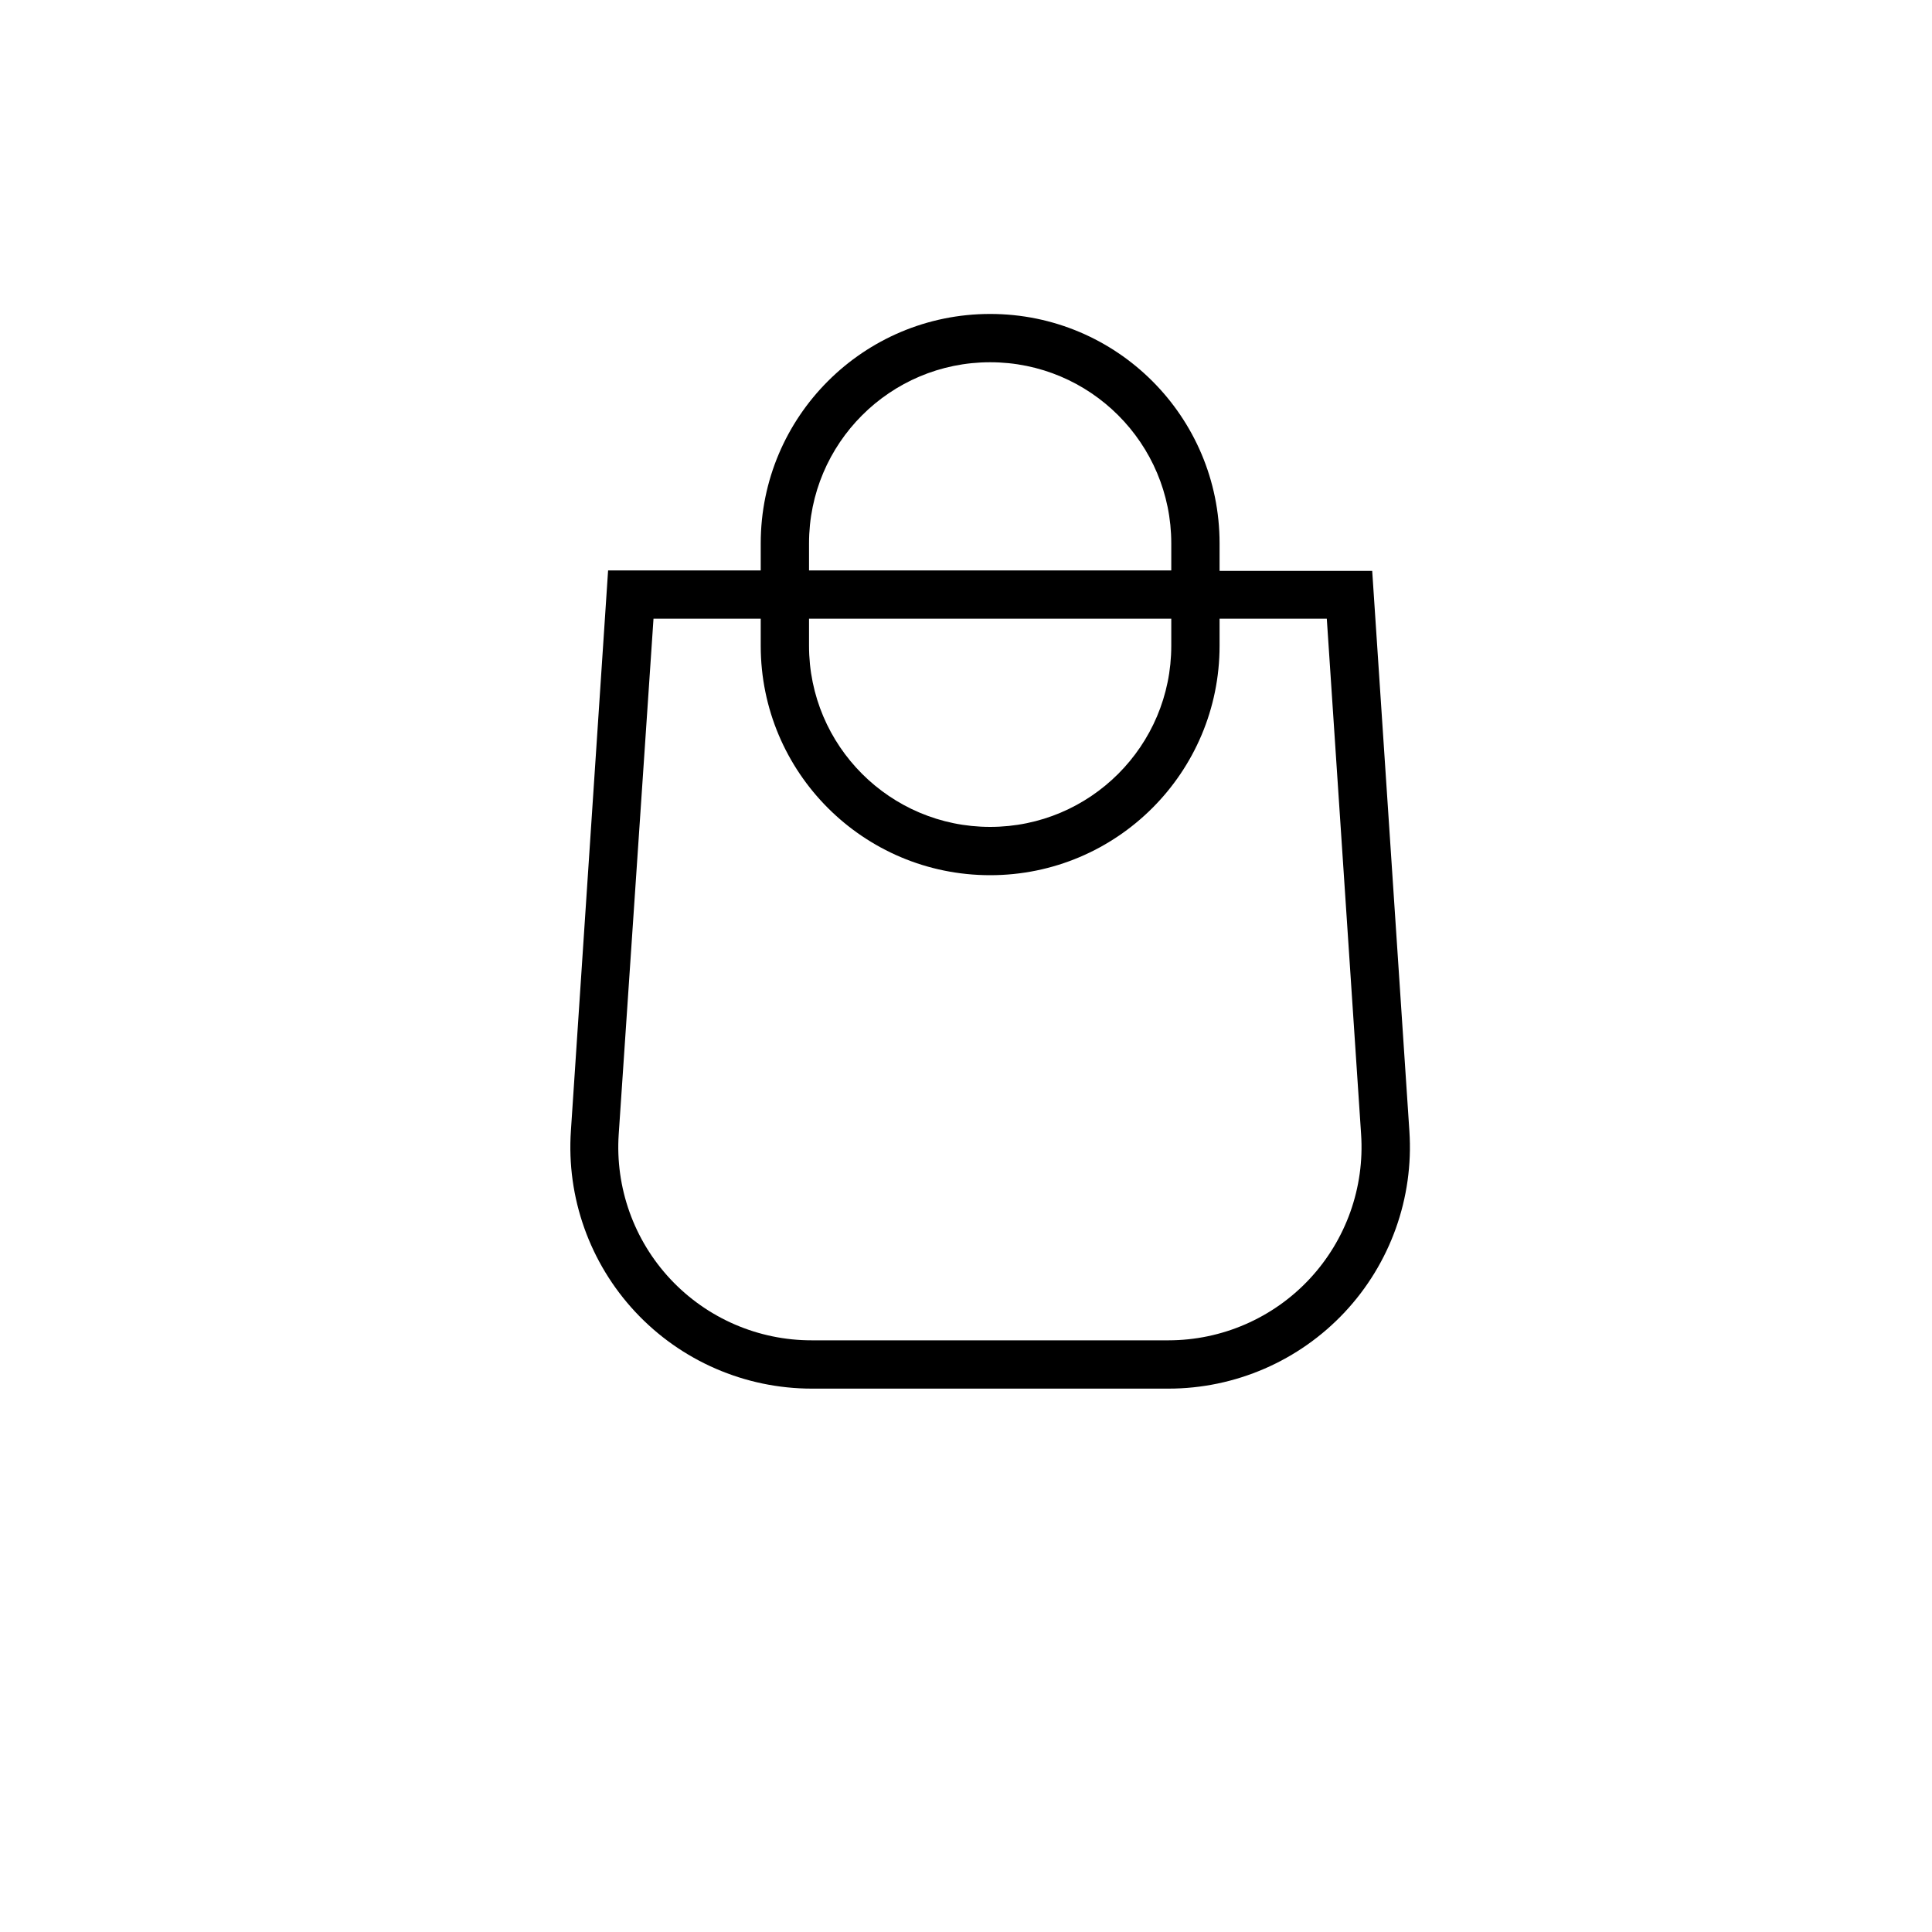
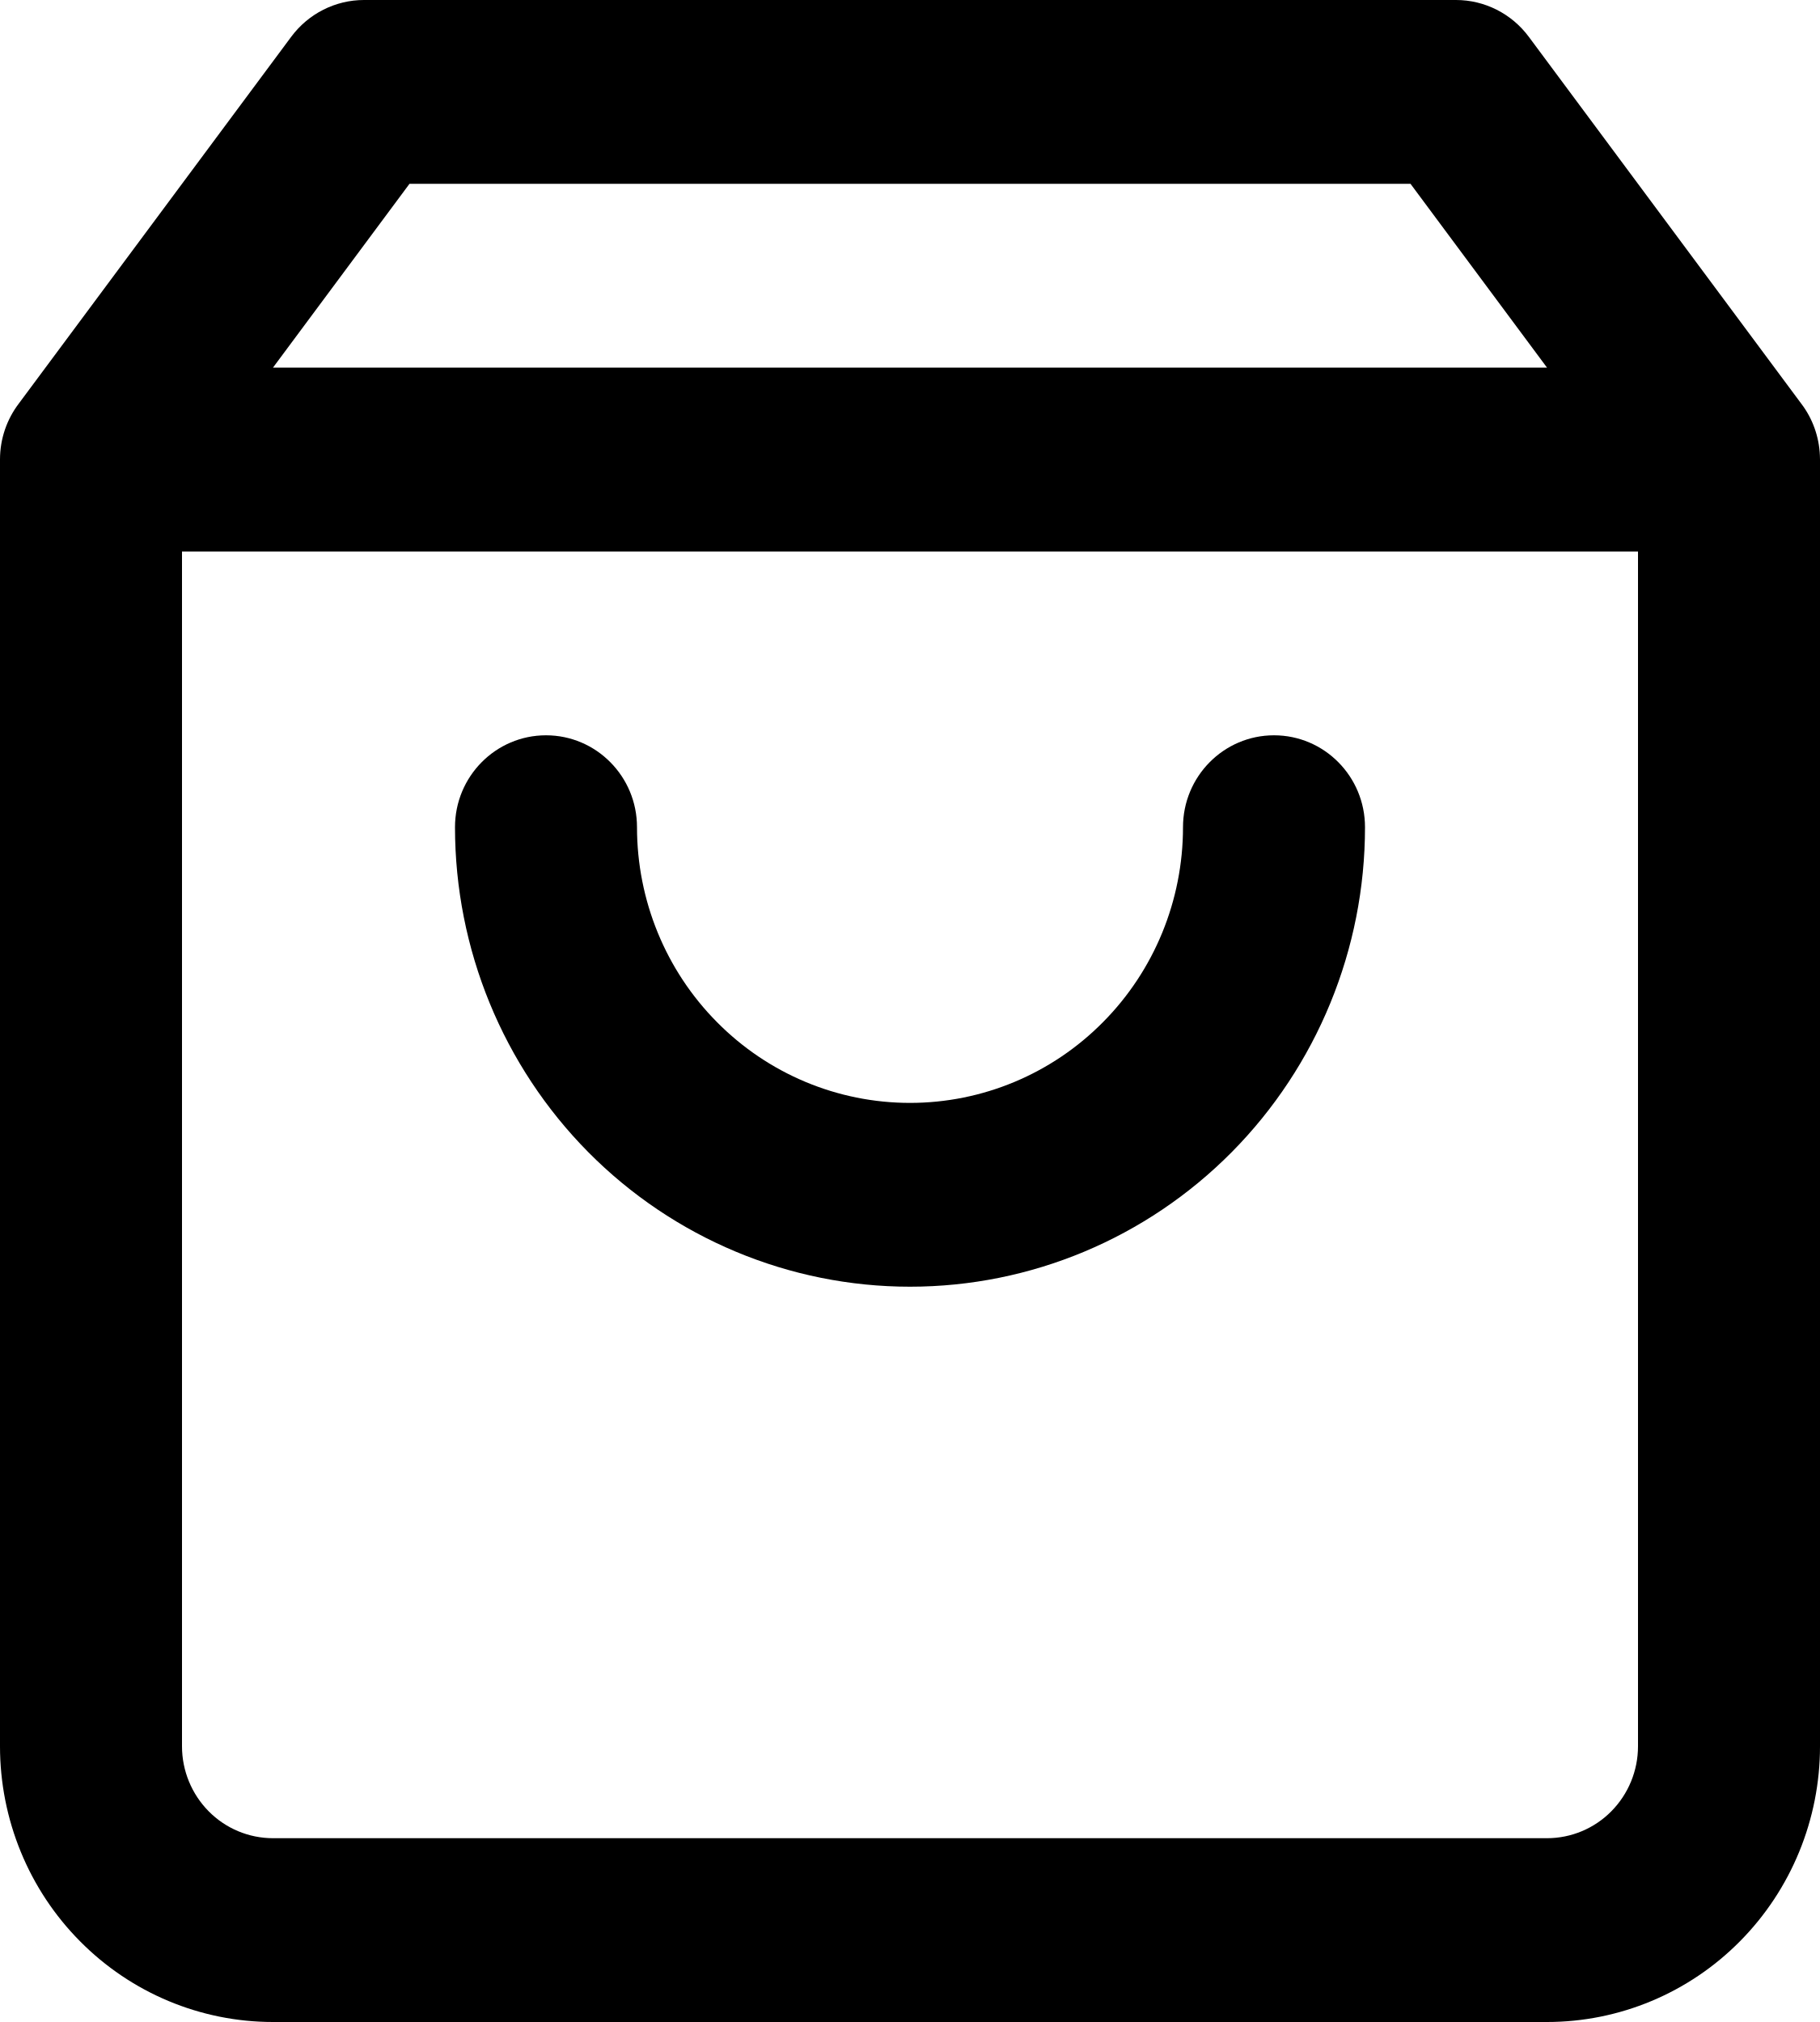
- <svg xmlns="http://www.w3.org/2000/svg" fill="none" class="icon icon-cart" viewBox="0 0 40 40">
-   <path fill="currentColor" fill-rule="evenodd" d="M20.5 6.5a4.75 4.75 0 0 0-4.75 4.75v.56h-3.16l-.77 11.6a5 5 0 0 0 4.99 5.34h7.38a5 5 0 0 0 4.99-5.33l-.77-11.6h-3.16v-.57A4.75 4.75 0 0 0 20.5 6.5m3.75 5.31v-.56a3.75 3.75 0 1 0-7.5 0v.56zm-7.5 1h7.5v.56a3.75 3.75 0 1 1-7.5 0zm-1 0v.56a4.75 4.75 0 1 0 9.5 0v-.56h2.22l.71 10.67a4 4 0 0 1-3.99 4.27h-7.38a4 4 0 0 1-4-4.27l.72-10.67z" />
+ <svg xmlns="http://www.w3.org/2000/svg" class="icon icon-cart-empty" height="20" width="18" viewBox="0 0 18 20" fill="none">
+   <path fill-rule="evenodd" clip-rule="evenodd" d="M2.88 0.364C3.05 0.135 3.317 0 3.6 0H14.4C14.683 0 14.95 0.135 15.12 0.364L17.815 3.993C17.924 4.136 17.991 4.314 17.999 4.507C18 4.52 18 4.533 18 4.545V17.273C18 17.996 17.715 18.69 17.209 19.201C16.703 19.713 16.016 20 15.3 20H2.7C1.984 20 1.297 19.713 0.791 19.201C0.284 18.69 0 17.996 0 17.273V4.545V4.545C0 4.338 0.069 4.146 0.185 3.993L2.88 0.364ZM13.95 1.818L15.3 3.636H2.7L4.05 1.818H13.95ZM1.8 17.273V5.455H16.2V17.273C16.2 17.514 16.105 17.745 15.936 17.916C15.768 18.086 15.539 18.182 15.3 18.182H2.7C2.461 18.182 2.232 18.086 2.064 17.916C1.895 17.745 1.8 17.514 1.8 17.273ZM6.3 8.182C6.3 7.68 5.897 7.273 5.4 7.273C4.903 7.273 4.5 7.68 4.5 8.182C4.5 9.387 4.974 10.543 5.818 11.396C6.662 12.248 7.807 12.727 9 12.727C10.194 12.727 11.338 12.248 12.182 11.396C13.026 10.543 13.5 9.387 13.5 8.182C13.5 7.68 13.097 7.273 12.6 7.273C12.103 7.273 11.7 7.68 11.7 8.182C11.7 8.905 11.416 9.599 10.909 10.11C10.403 10.622 9.716 10.909 9 10.909C8.284 10.909 7.597 10.622 7.091 10.11C6.584 9.599 6.3 8.905 6.3 8.182Z" fill="black" />
</svg>
